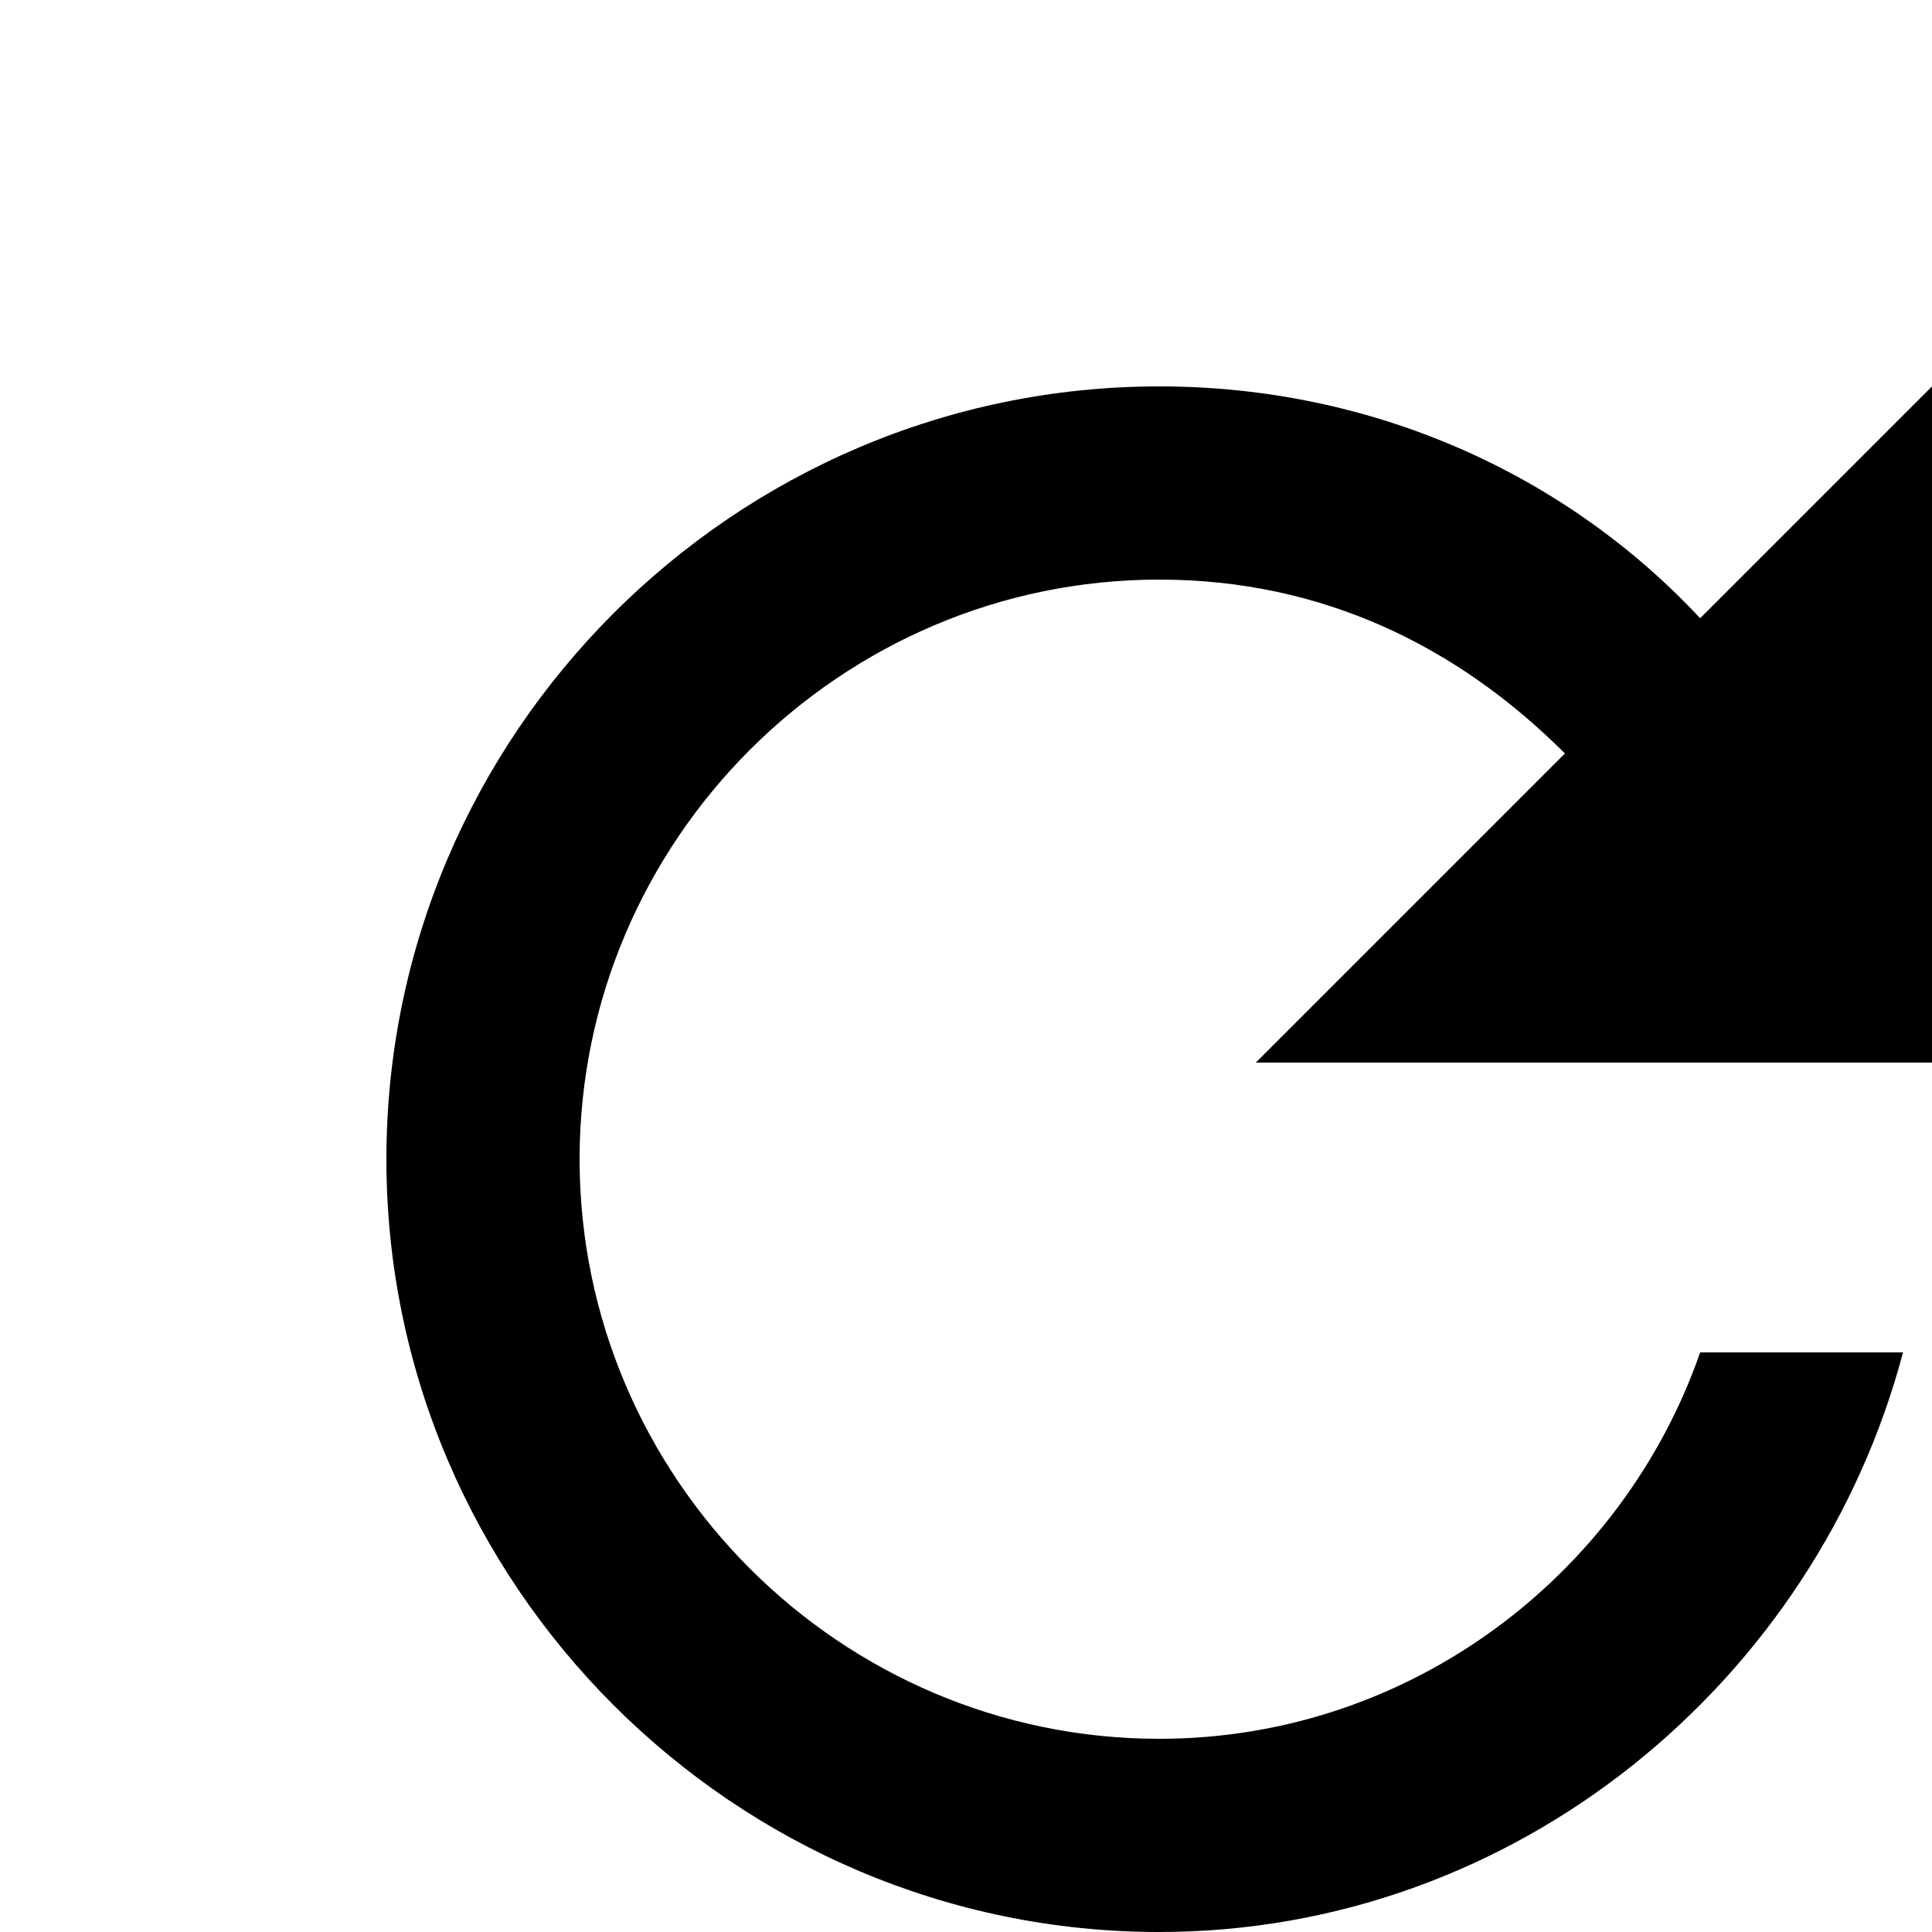
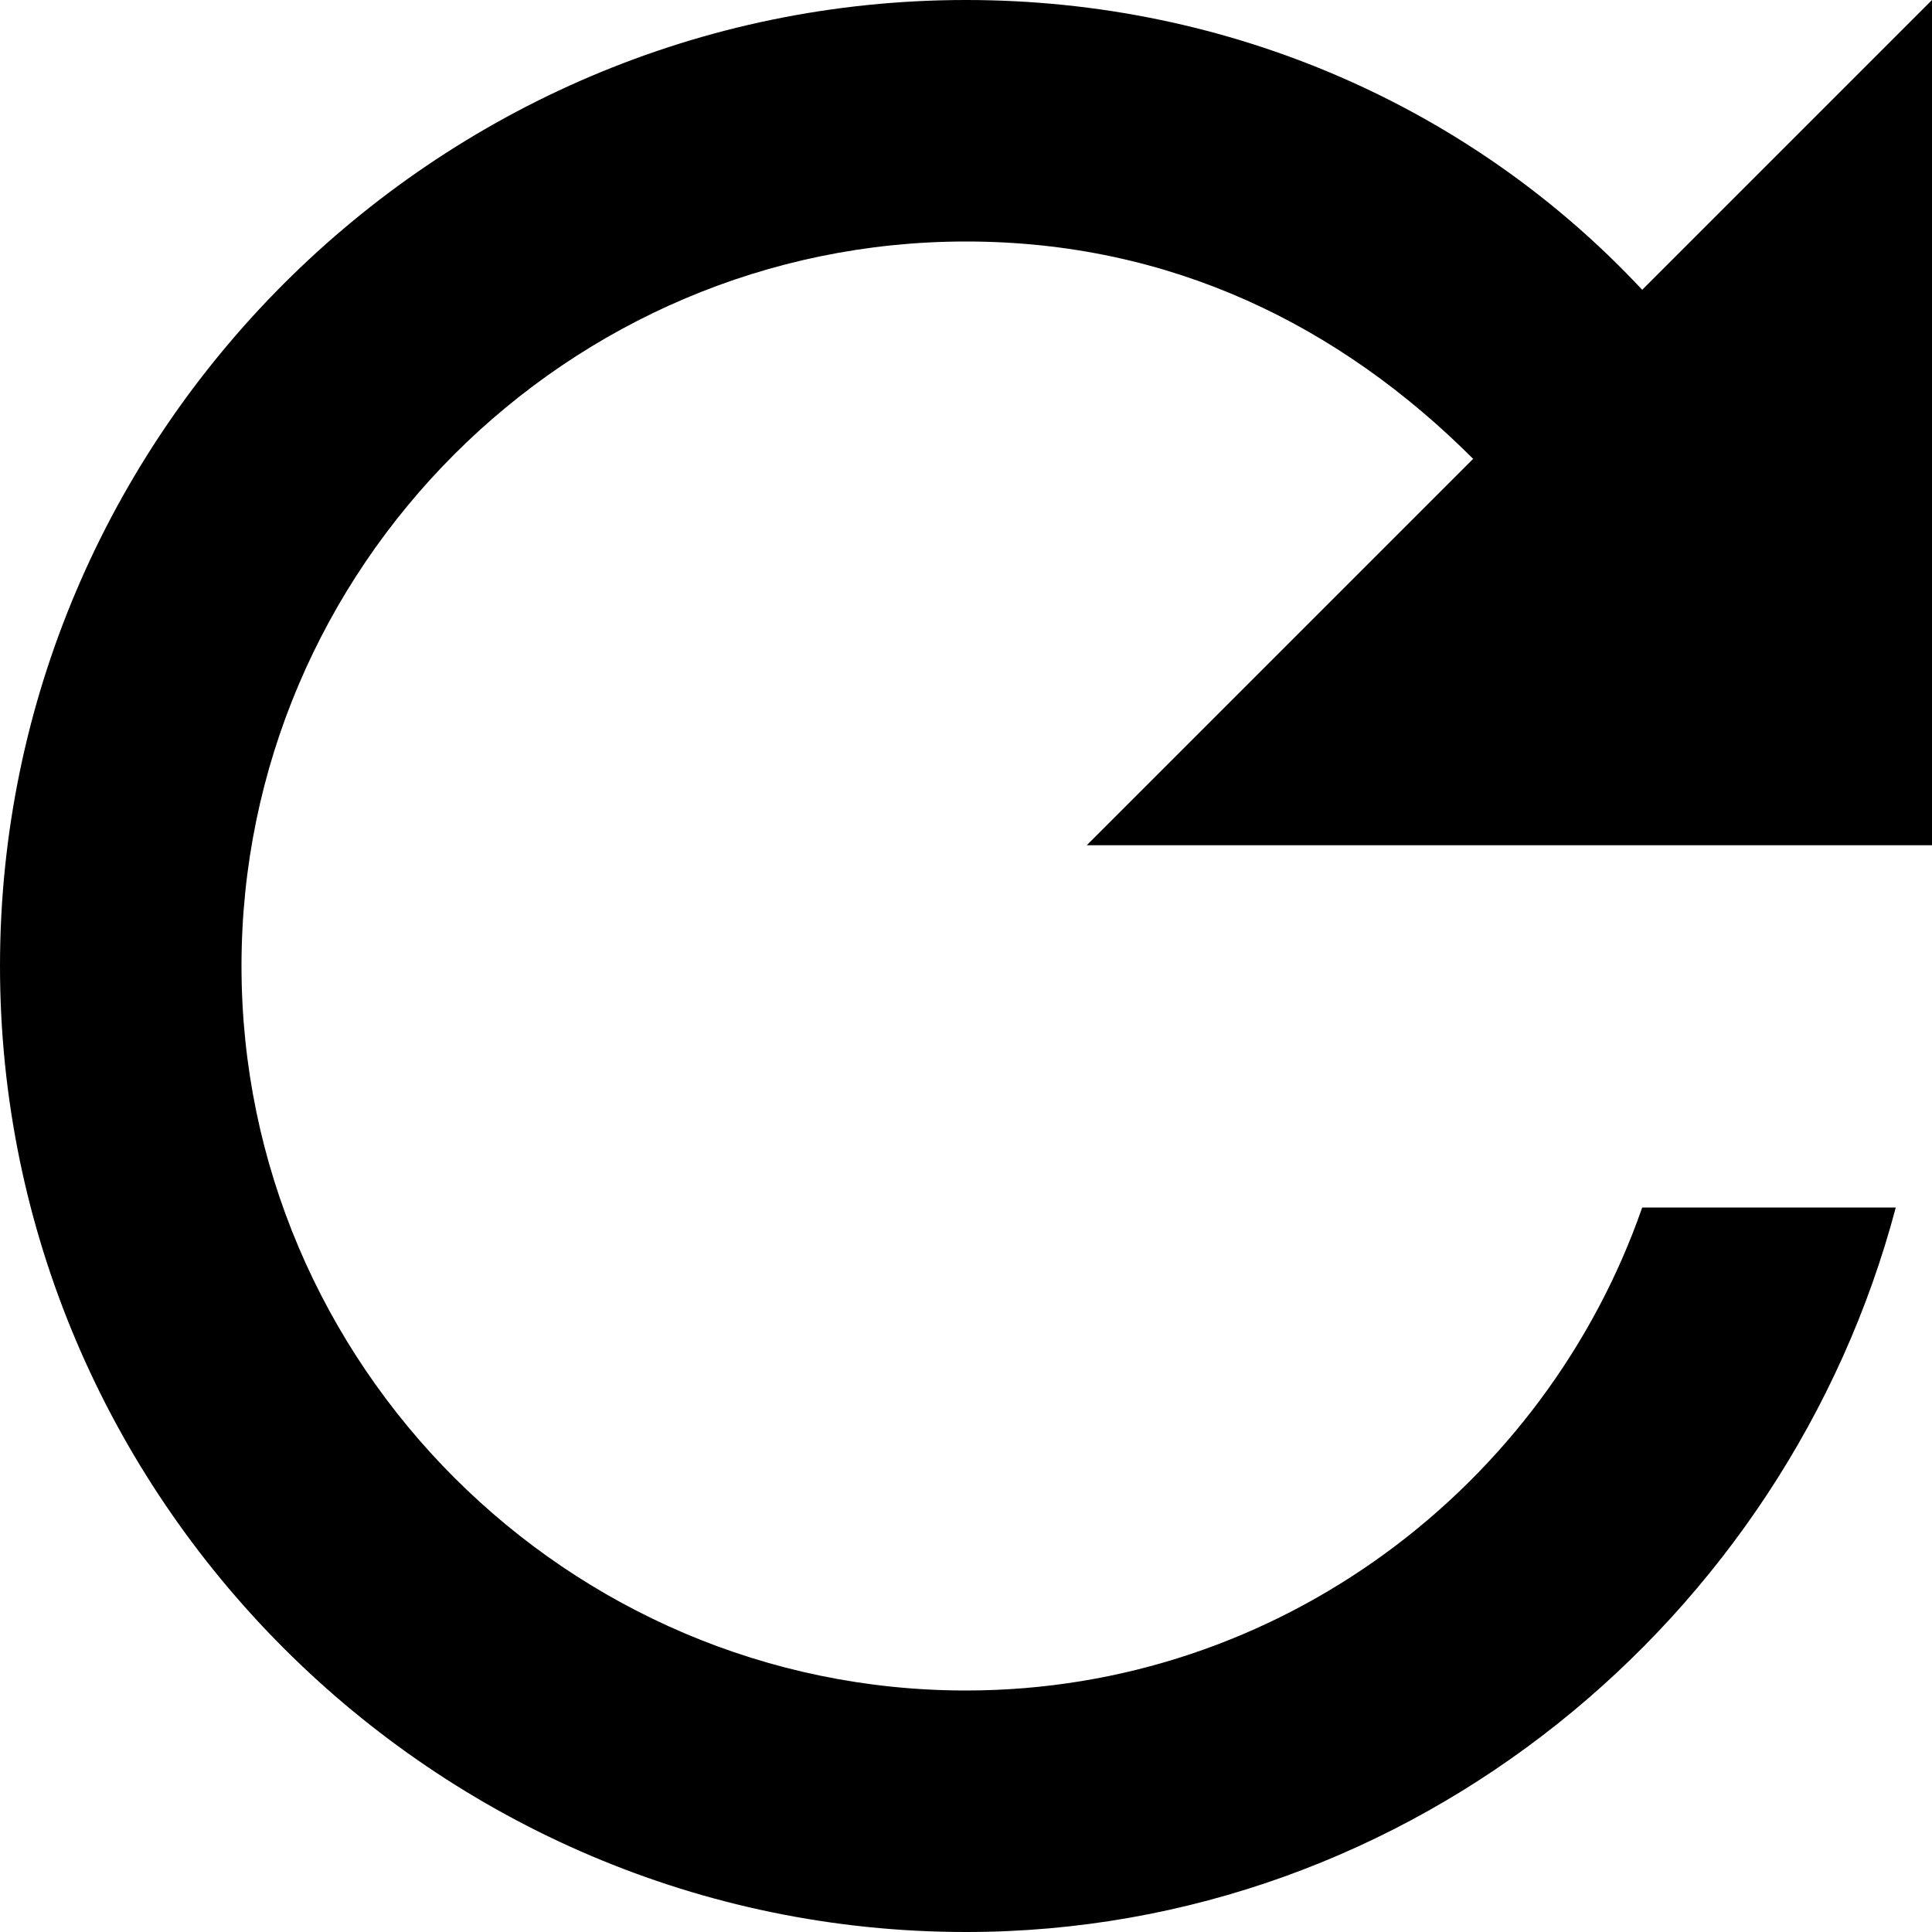
- <svg xmlns="http://www.w3.org/2000/svg" viewBox="0 0 20 20" style="pointer-events: none; display: block;">
+ <svg xmlns="http://www.w3.org/2000/svg" version="1.1" id="Ebene_1" x="0px" y="0px" width="480px" height="480px" viewBox="220 120 480 480" enable-background="new 220 120 480 480" xml:space="preserve">
  <g id="refresh">
-     <path d="M17.6,6.4C16.2,4.9,14.2,4,12,4c-4.4,0-8,3.6-8,8s3.6,8,8,8c3.7,0,6.8-2.6,7.7-6h-2.1c-0.8,2.3-3,4-5.6,4c-3.3,0-6-2.7-6-6s2.7-6,6-6c1.7,0,3.1,0.7,4.2,1.8L13,11h7V4L17.6,6.4z" />
+     <path d="M628,192c-42-45-102-72-168-72c-132,0-240,108-240,240s108,240,240,240c111,0,204-78,231-180h-63c-24,69-90,120-168,120   c-99,0-180-81-180-180s81-180,180-180c51,0,93,21,126,54l-96,96h210V120L628,192z" />
  </g>
</svg>
